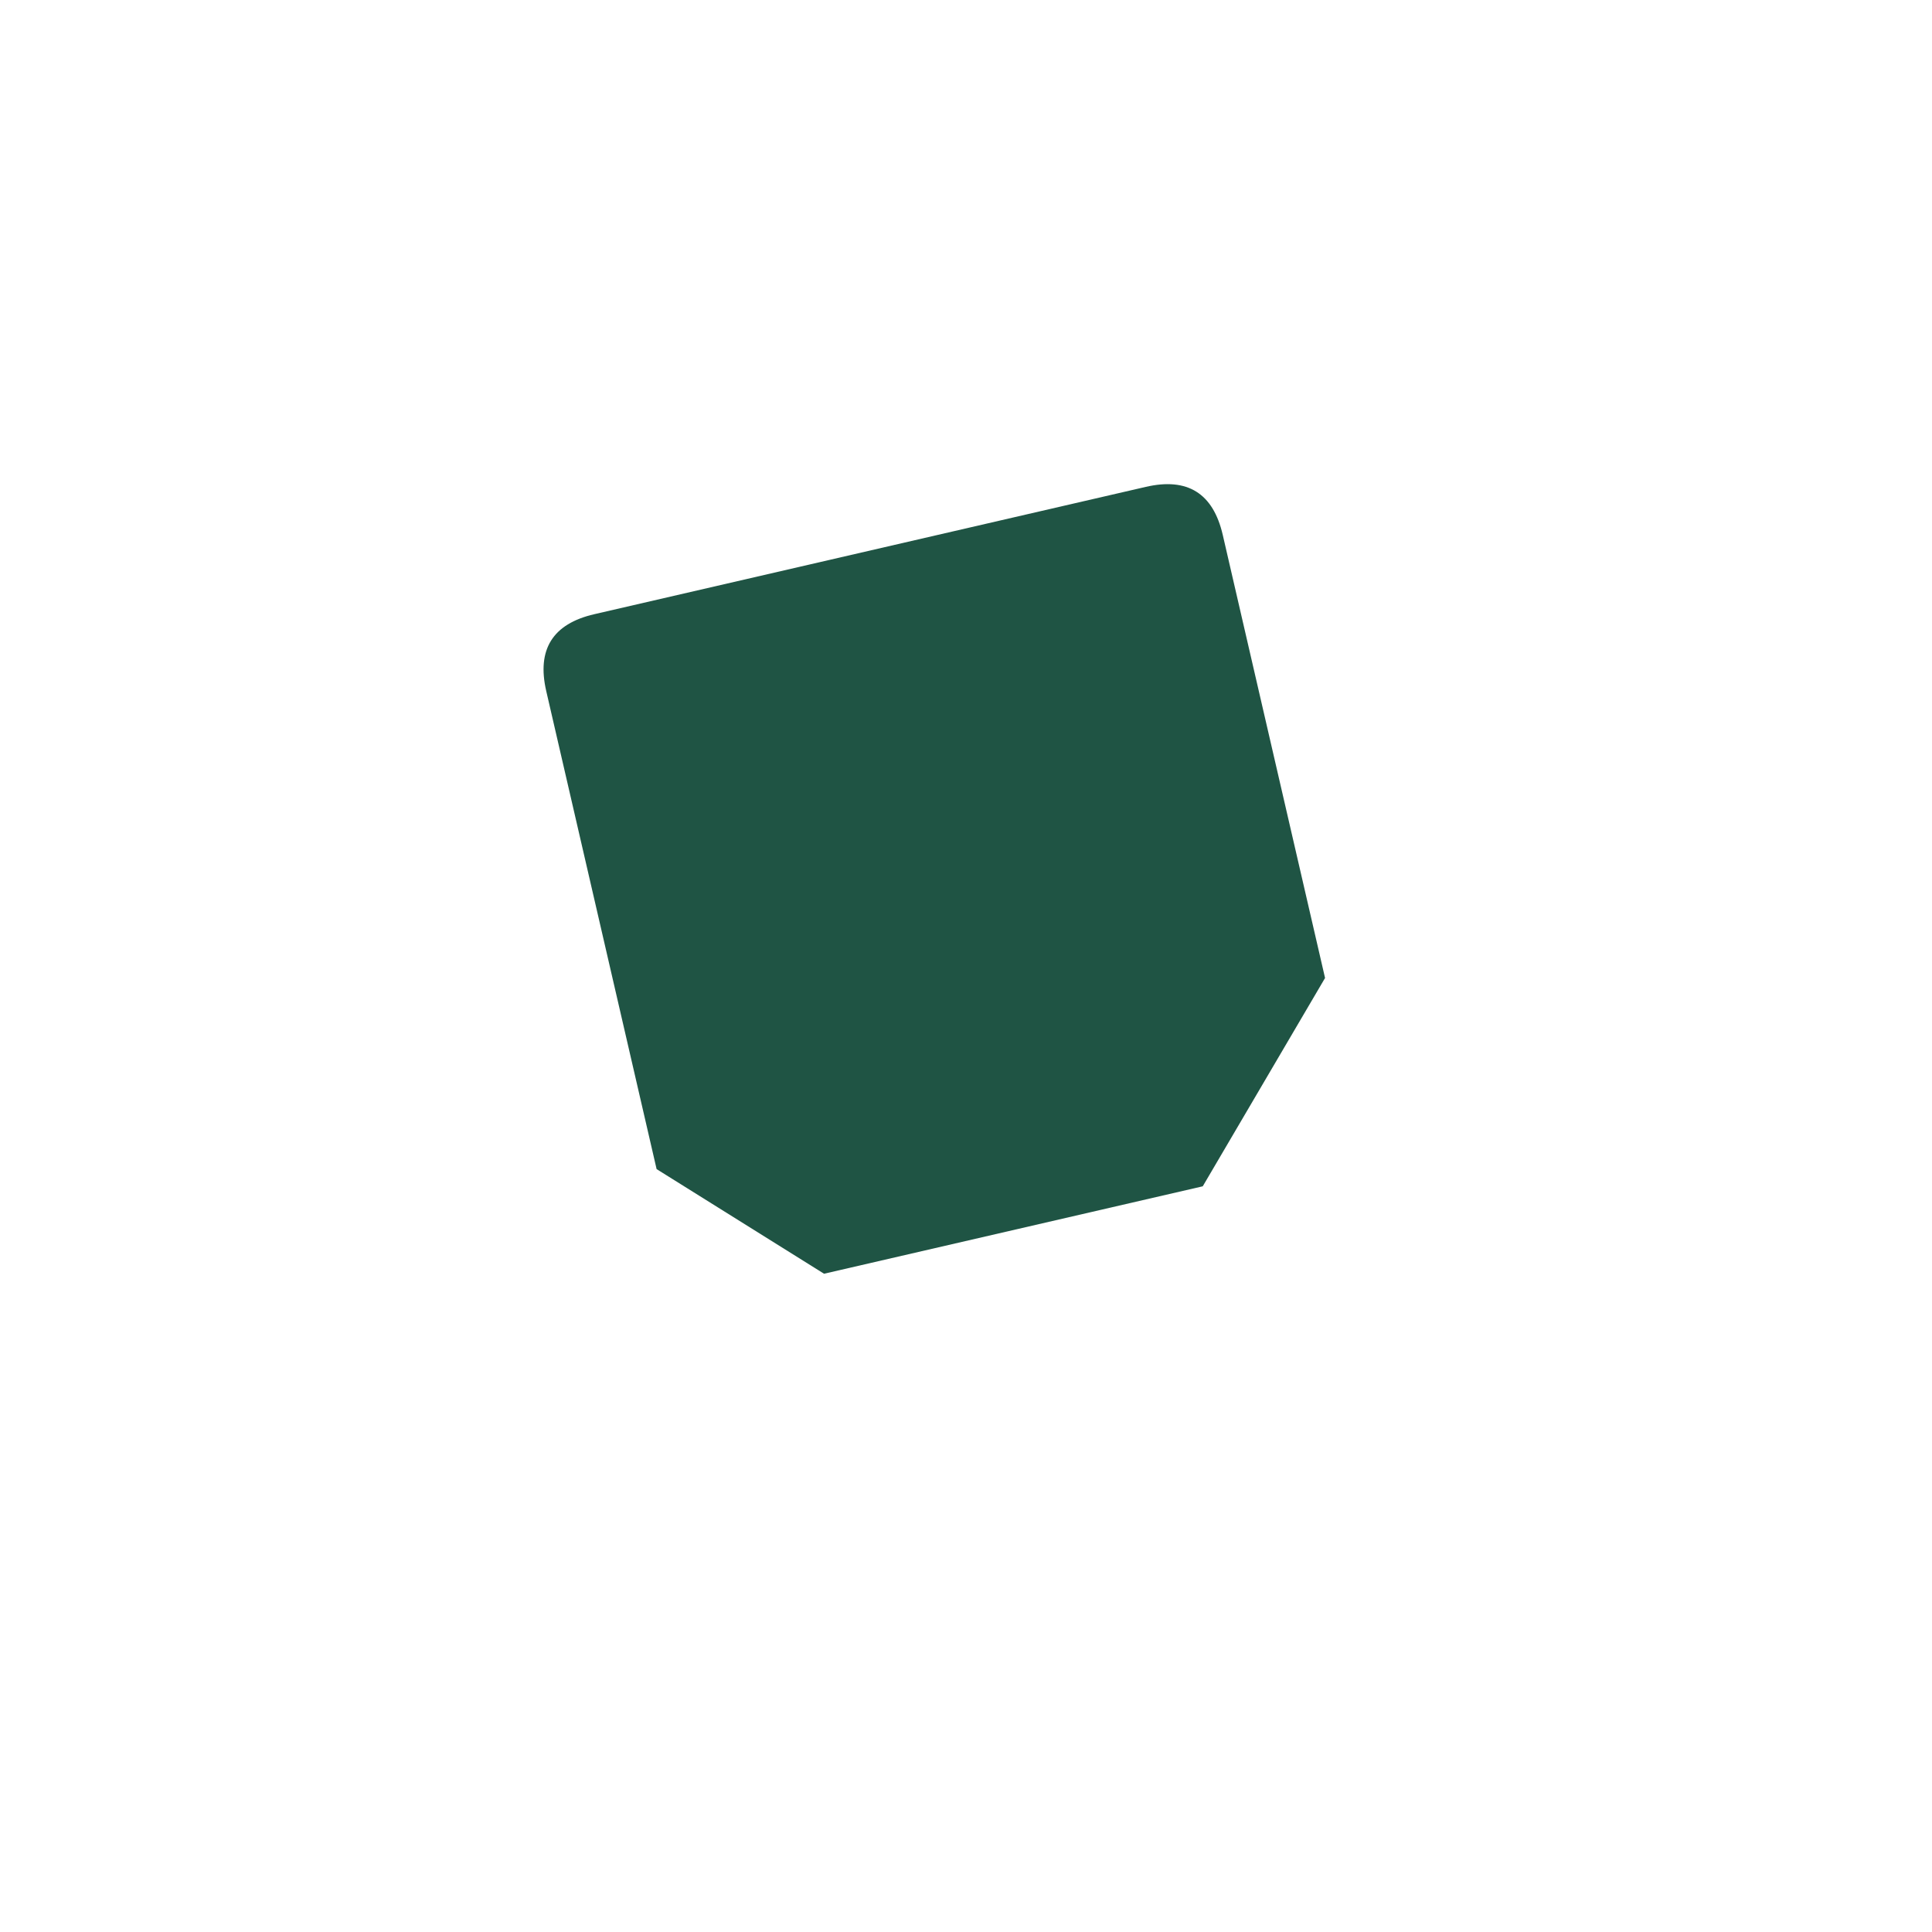
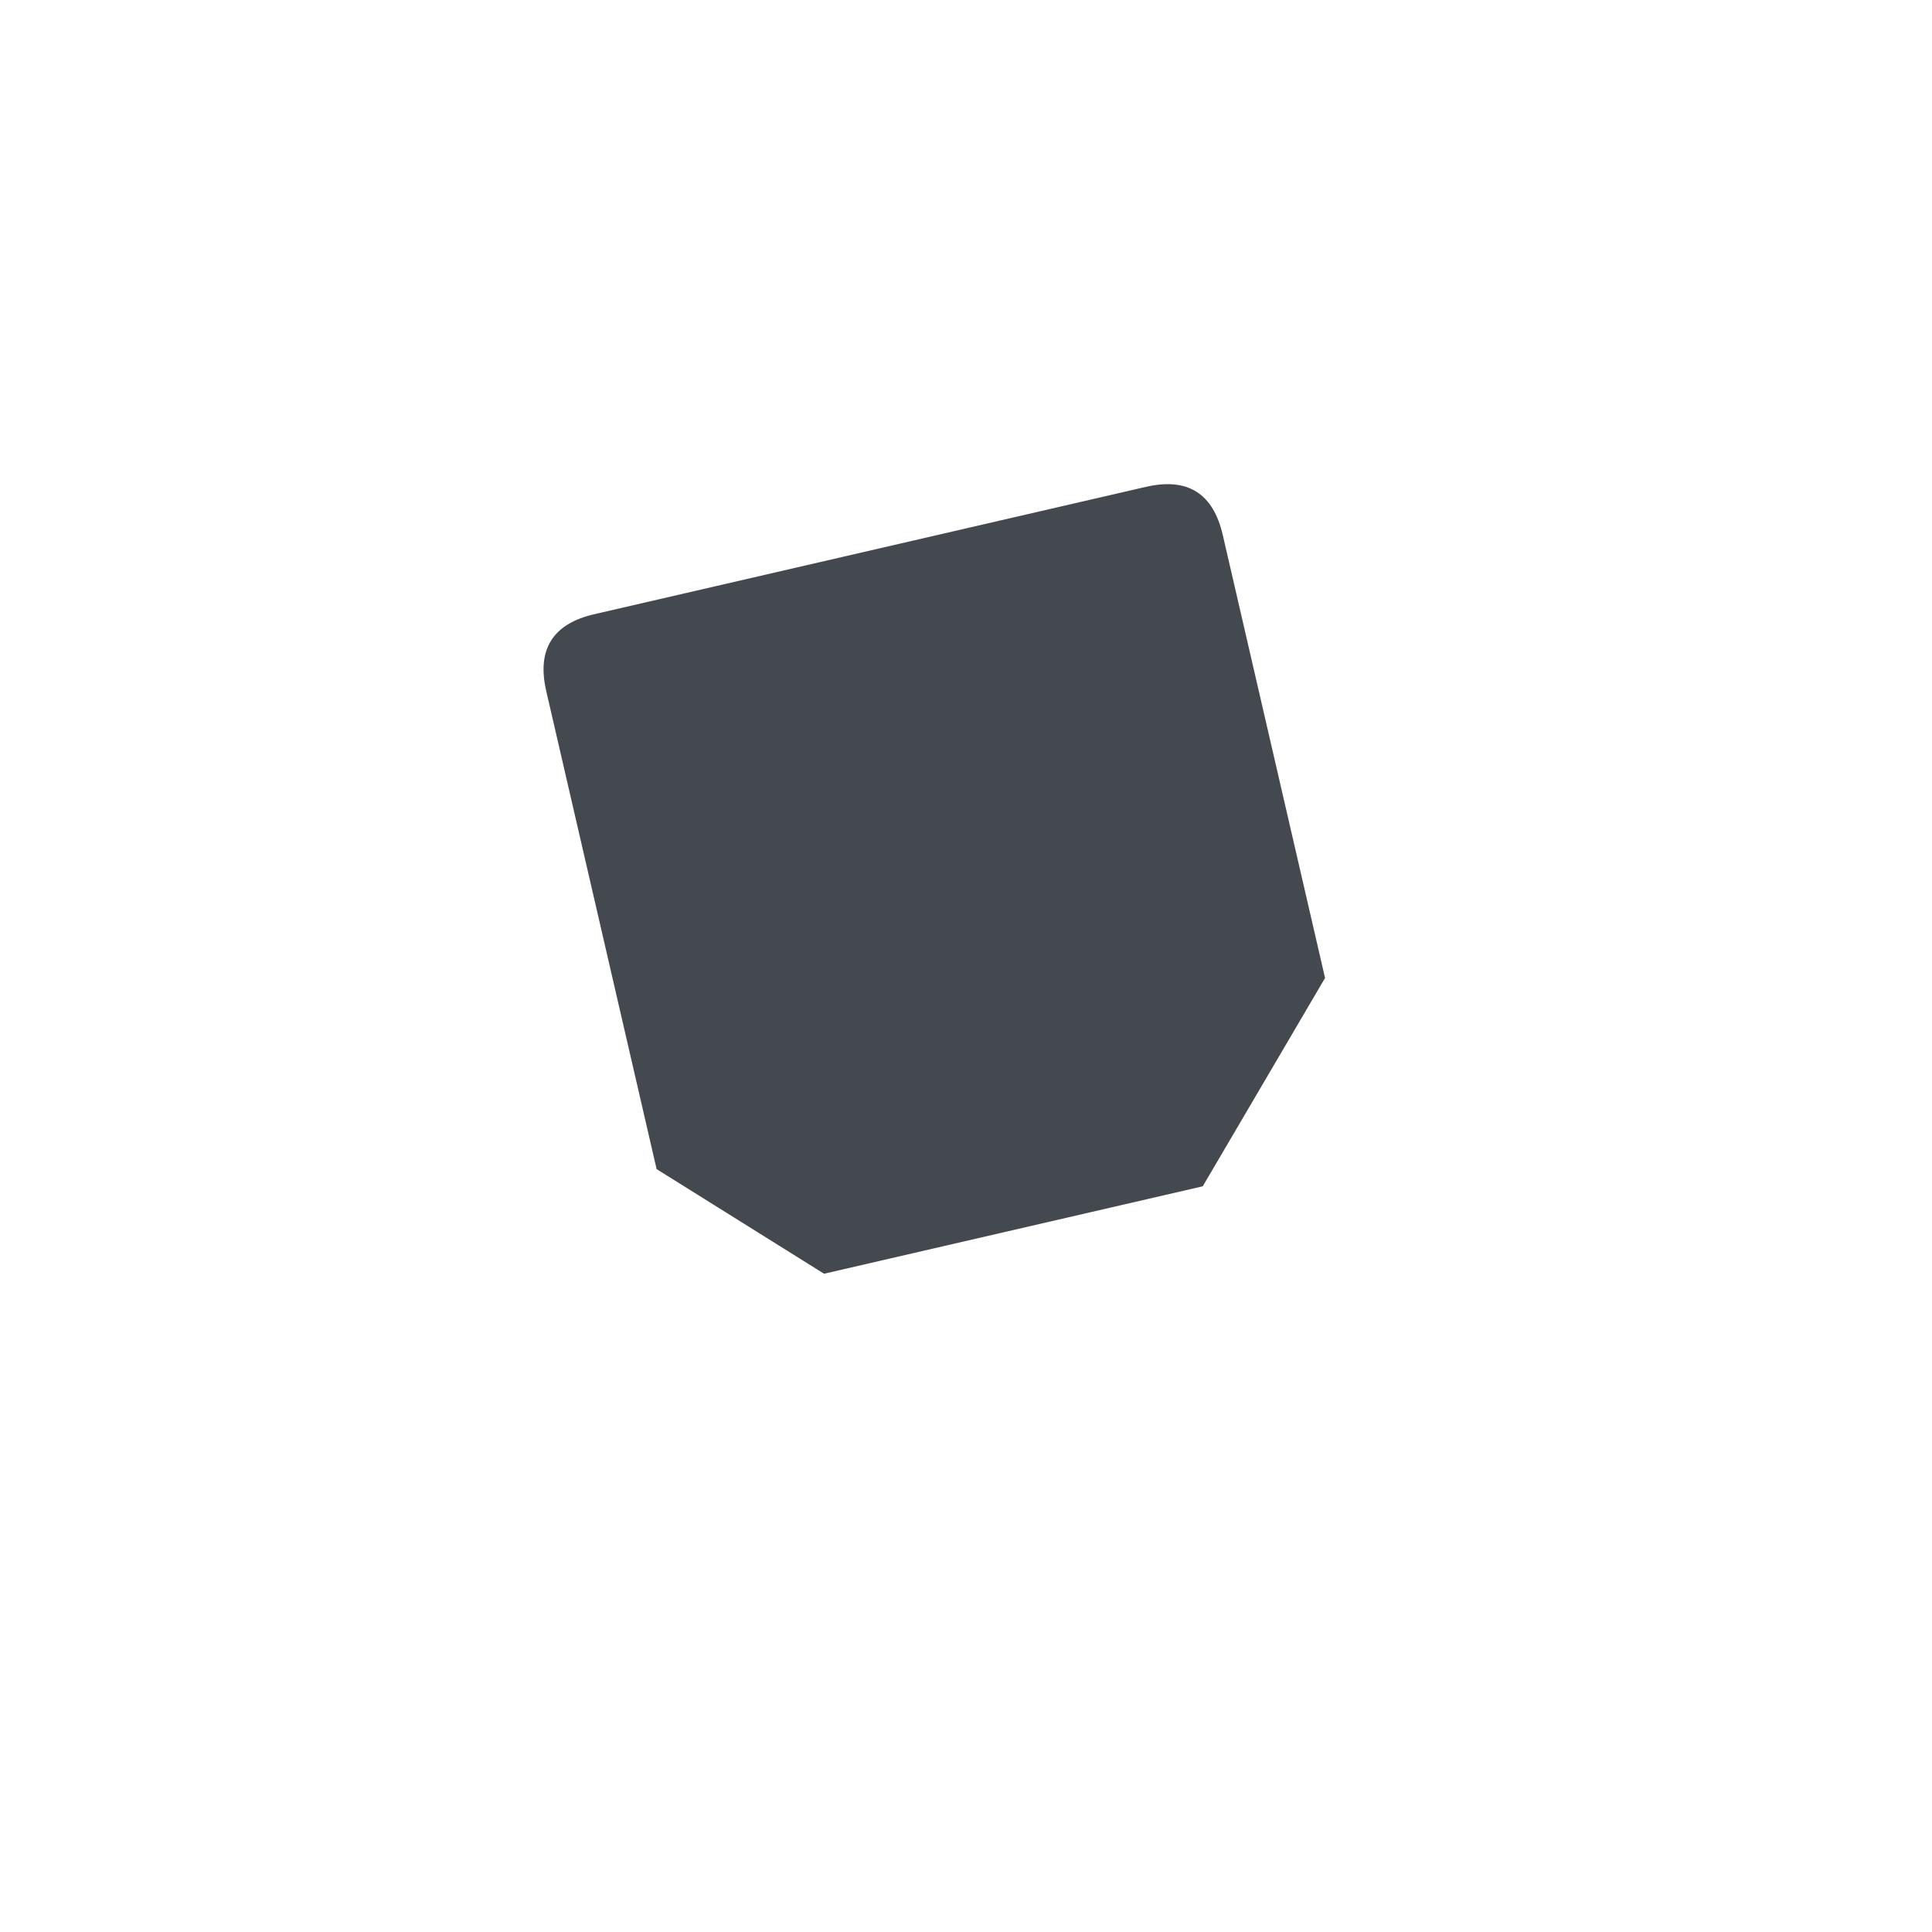
<svg xmlns="http://www.w3.org/2000/svg" width="1024" height="1024" viewBox="0 0 1024 1024">
-   <path transform="rotate(-13 512 512)" fill="#1F5444" d="M362 286H662Q696 286 696 320V561L608 654H402L328 580V320Q328 286 362 286Z" />
+   <path transform="rotate(-13 512 512)" fill="#444950" d="M362 286H662Q696 286 696 320V561L608 654H402L328 580V320Q328 286 362 286Z" />
</svg>
